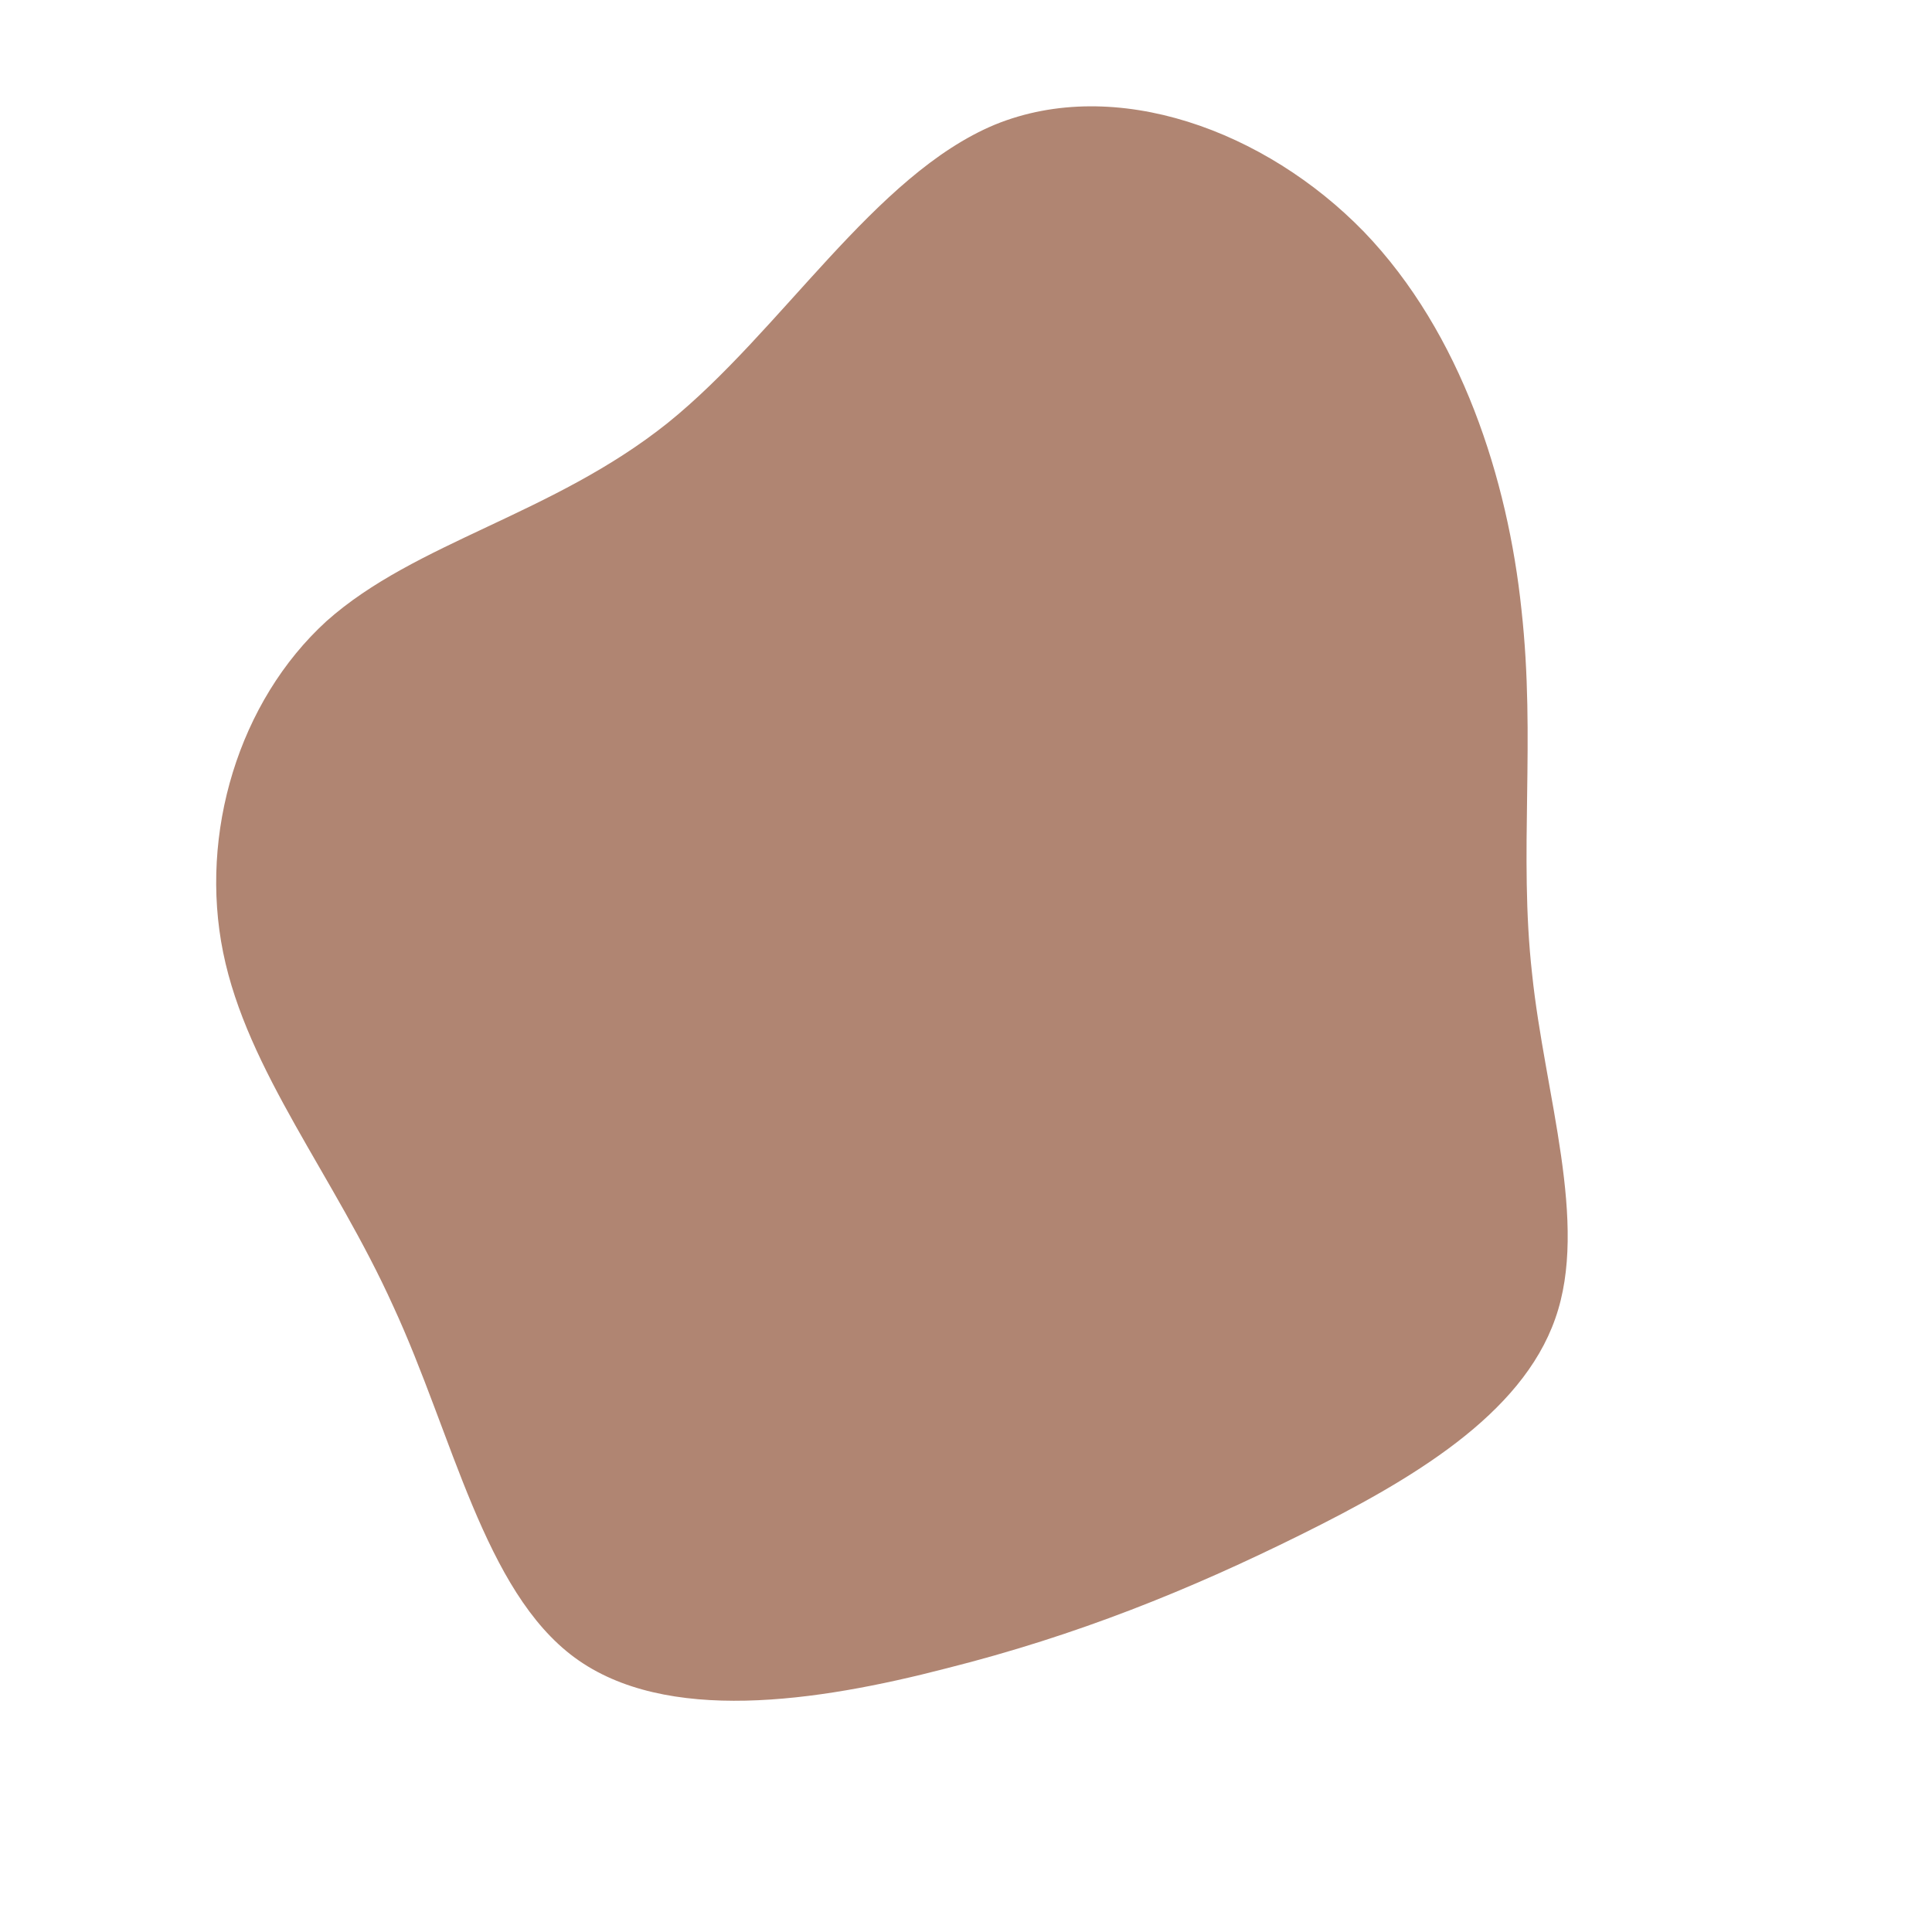
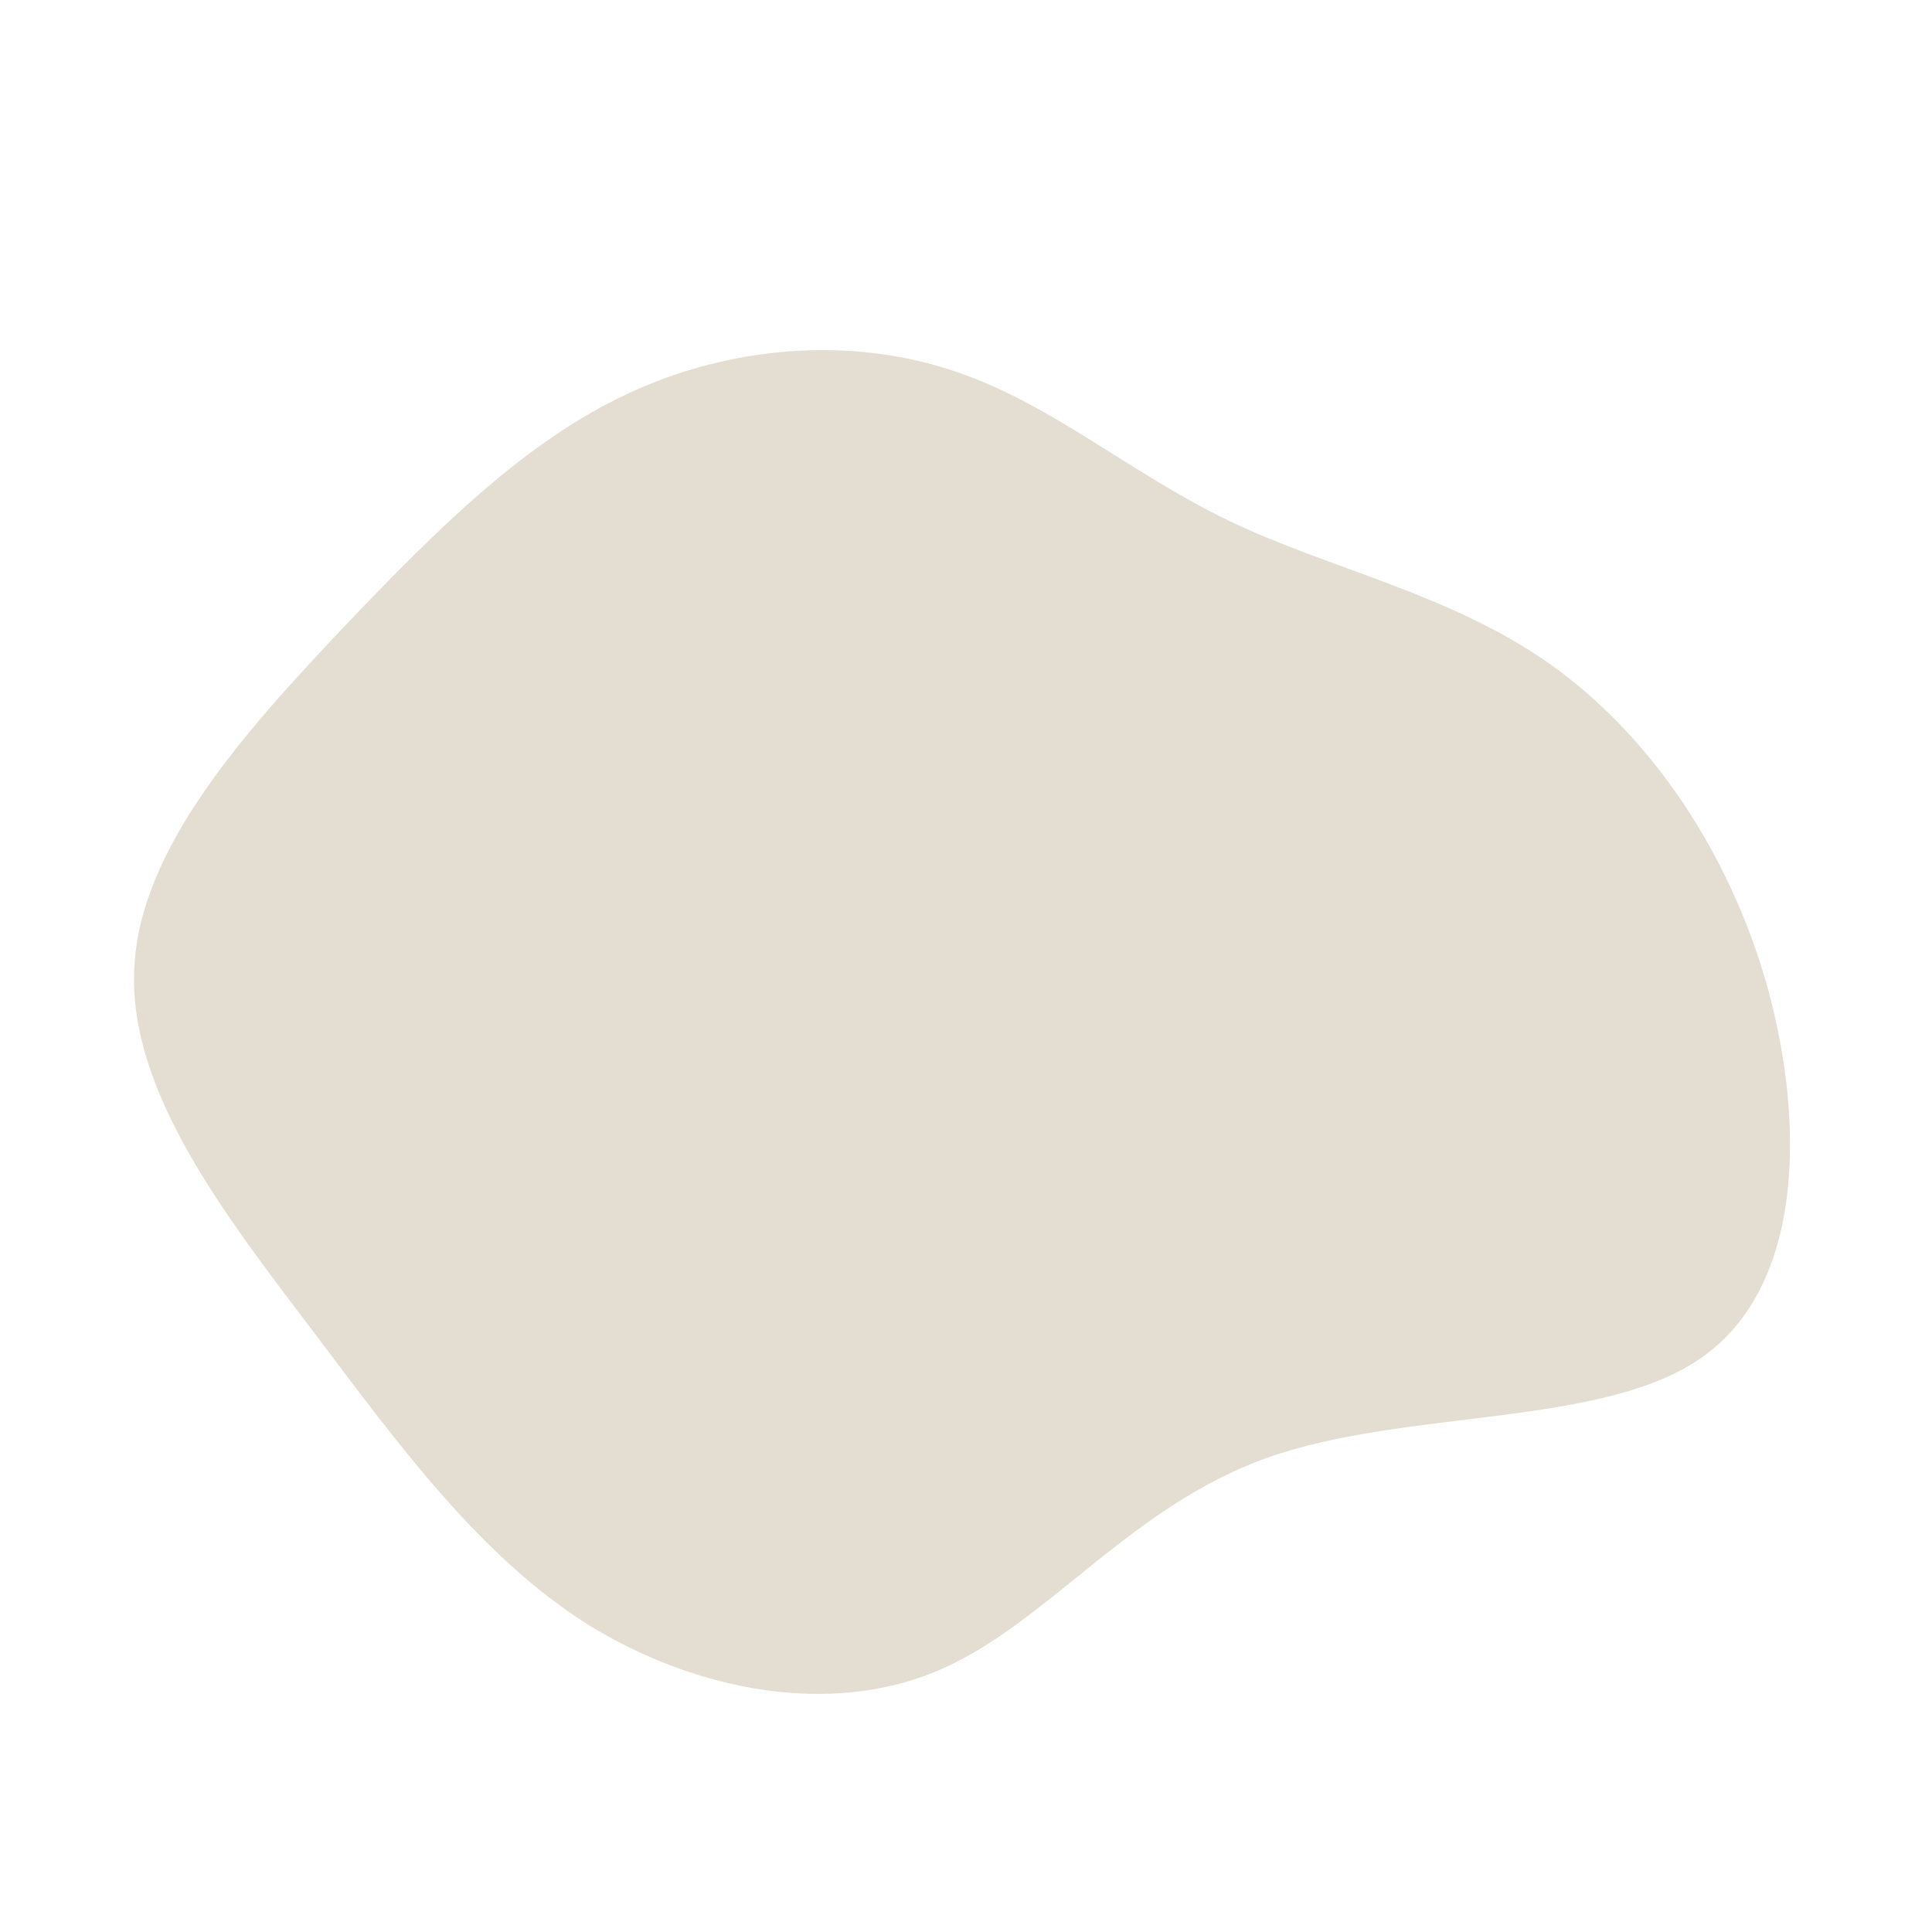
<svg xmlns="http://www.w3.org/2000/svg" viewBox="0 0 200 200">
-   <path fill="#B08572" d="M41.2,-76C51.3,-65.5,56.1,-50.3,57.5,-36.9C59,-23.4,57.2,-11.7,58.6,0.8C59.9,13.3,64.5,26.6,61,36.5C57.5,46.5,46.1,53.2,34.6,58.9C23.1,64.6,11.5,69.3,-2,72.7C-15.5,76.2,-31.1,78.5,-40.5,71.6C-49.9,64.7,-53.1,48.6,-59.3,35.2C-65.4,21.7,-74.4,10.9,-76.9,-1.4C-79.4,-13.7,-75.3,-27.4,-66.2,-35.7C-57,-43.9,-42.8,-46.7,-30.9,-56.2C-19.1,-65.7,-9.5,-81.9,3,-87.1C15.5,-92.2,31,-86.5,41.2,-76Z" transform="translate(100 100)" />
+   <path fill="#E4DED2" d="M27.2,-46.1C37.6,-41.1,50,-38.6,60.4,-31.3C70.7,-24,79,-12,83,2.3C86.9,16.6,86.6,33.2,76.2,40.5C65.9,47.8,45.6,45.8,31.2,50.9C16.9,56,8.4,68.1,-2.8,72.9C-14,77.7,-27.9,75.1,-39.1,68.2C-50.2,61.2,-58.5,49.9,-67.6,37.8C-76.8,25.7,-86.7,12.9,-86.1,0.3C-85.6,-12.2,-74.5,-24.4,-64.5,-35C-54.5,-45.5,-45.5,-54.4,-34.9,-59.3C-24.4,-64.2,-12.2,-65.1,-1.9,-61.8C8.4,-58.6,16.8,-51.1,27.2,-46.1Z" transform="translate(100 100)" />
</svg>
